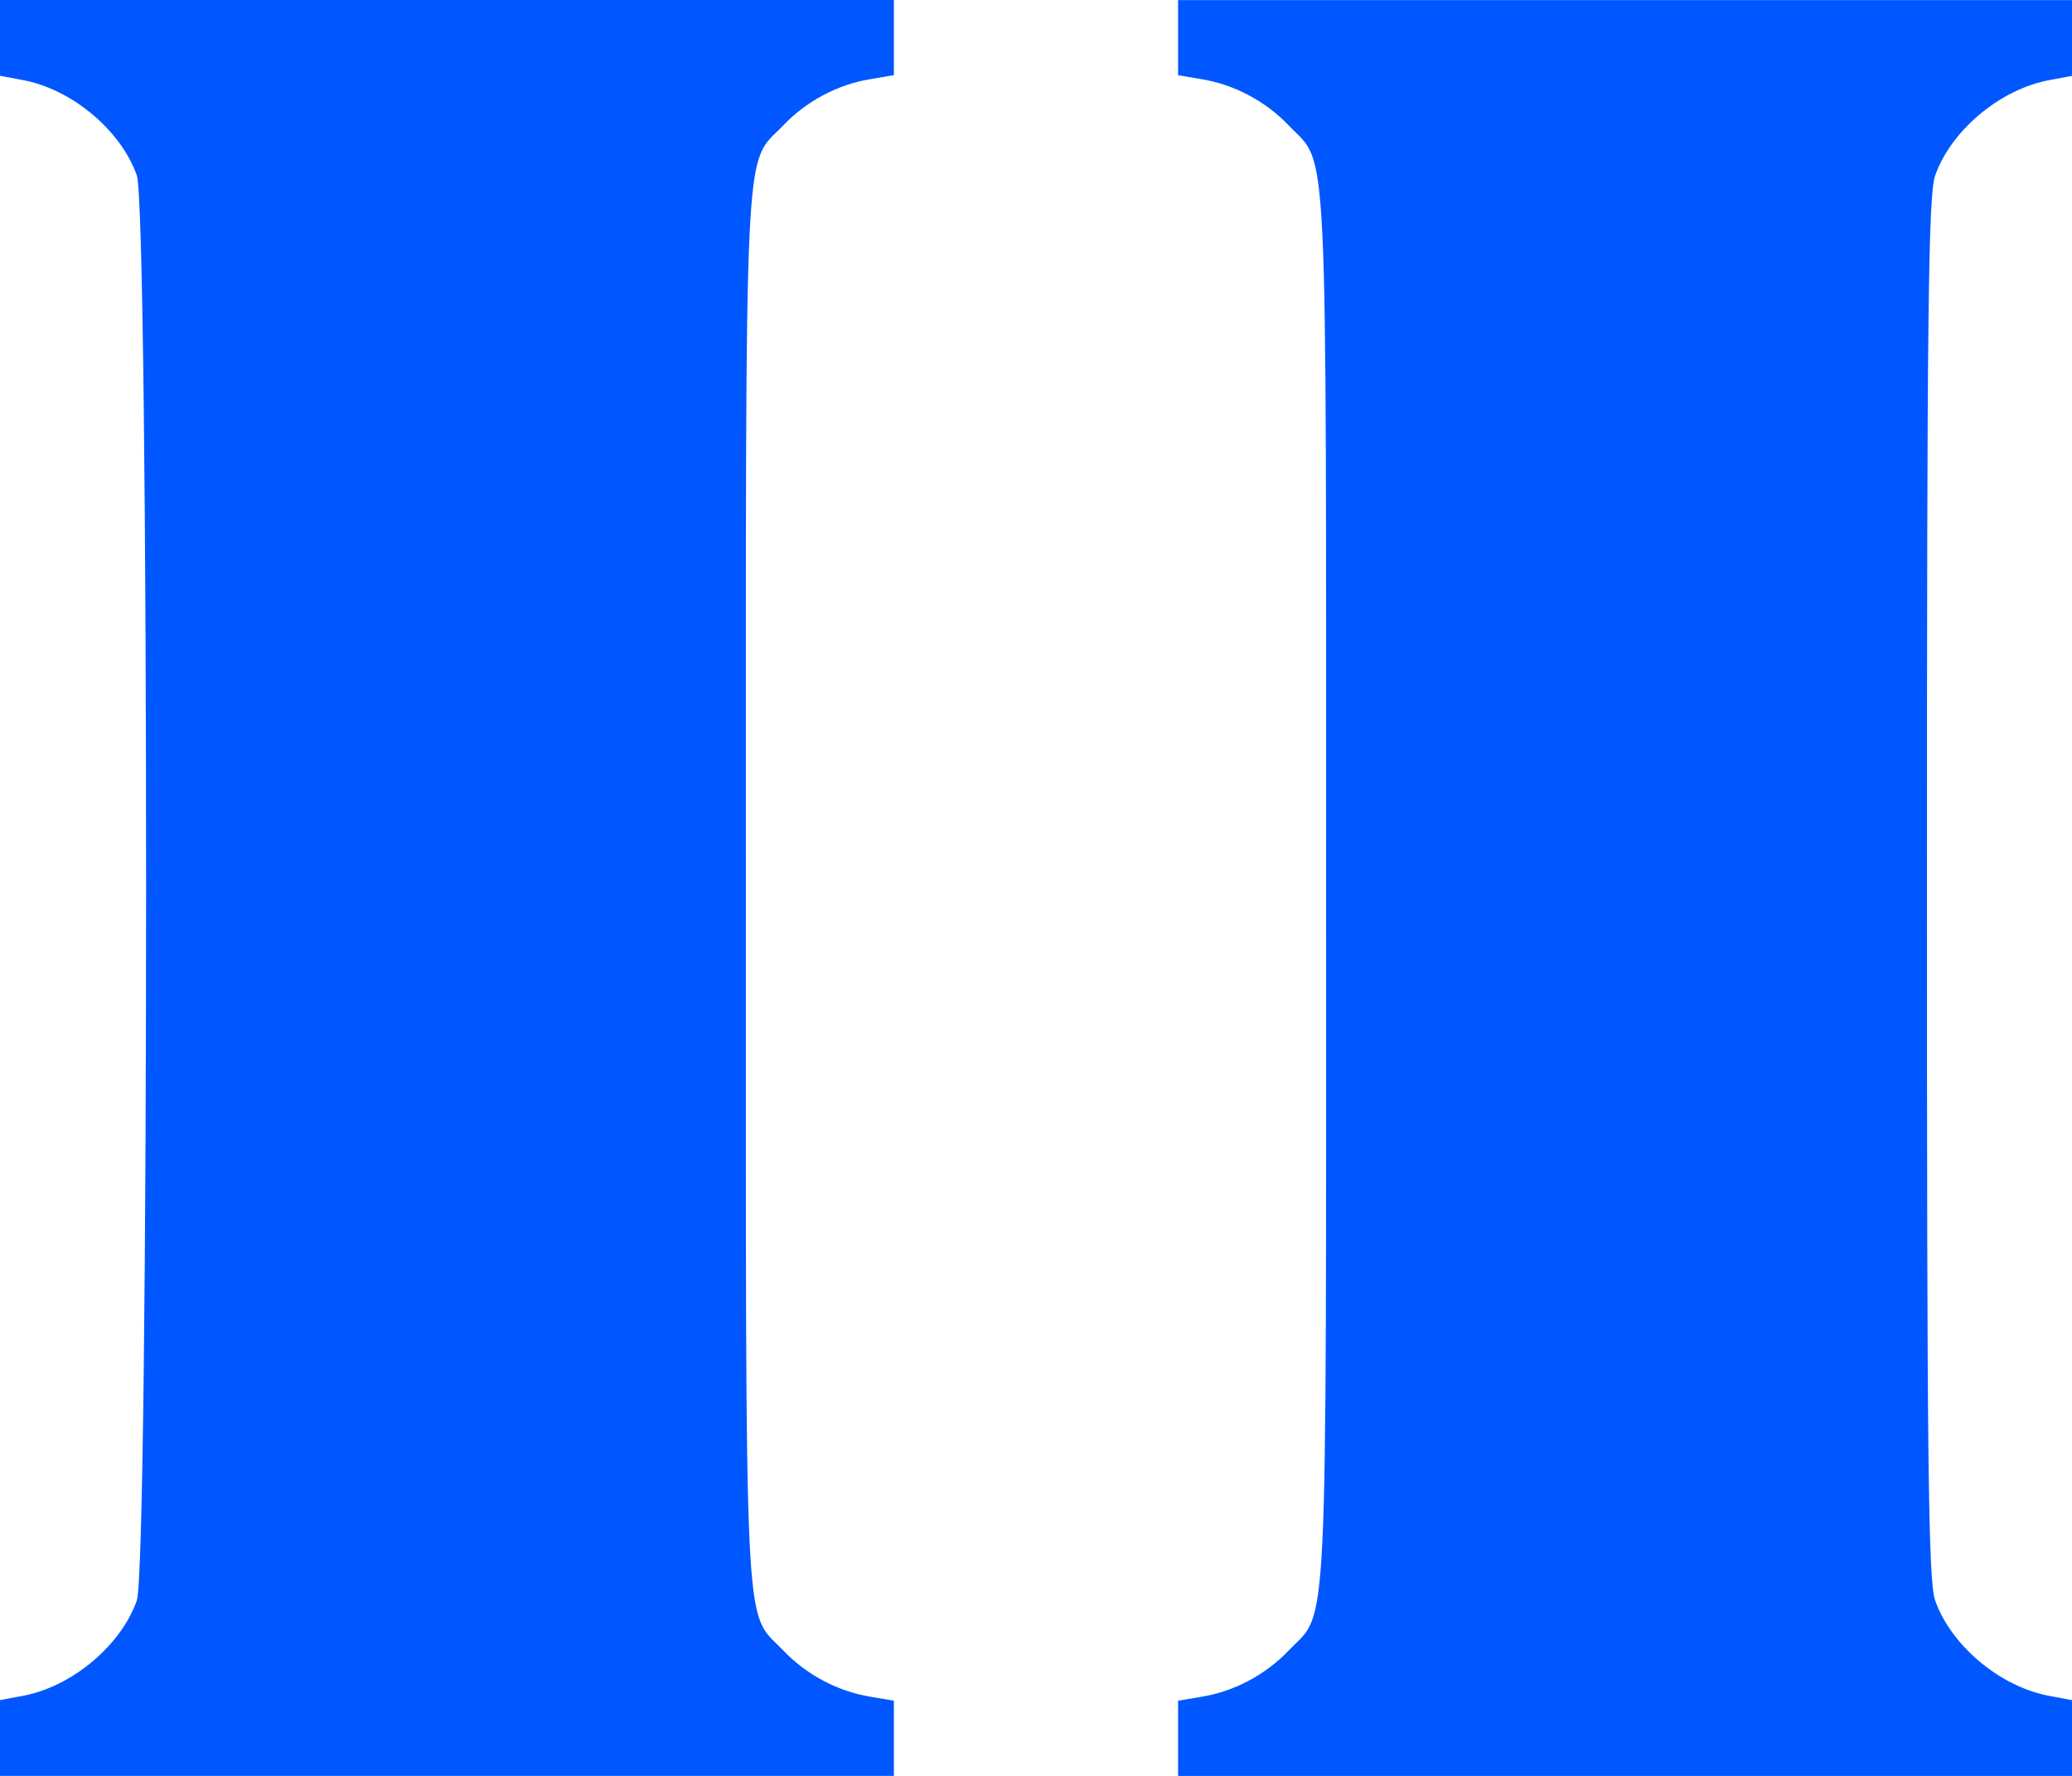
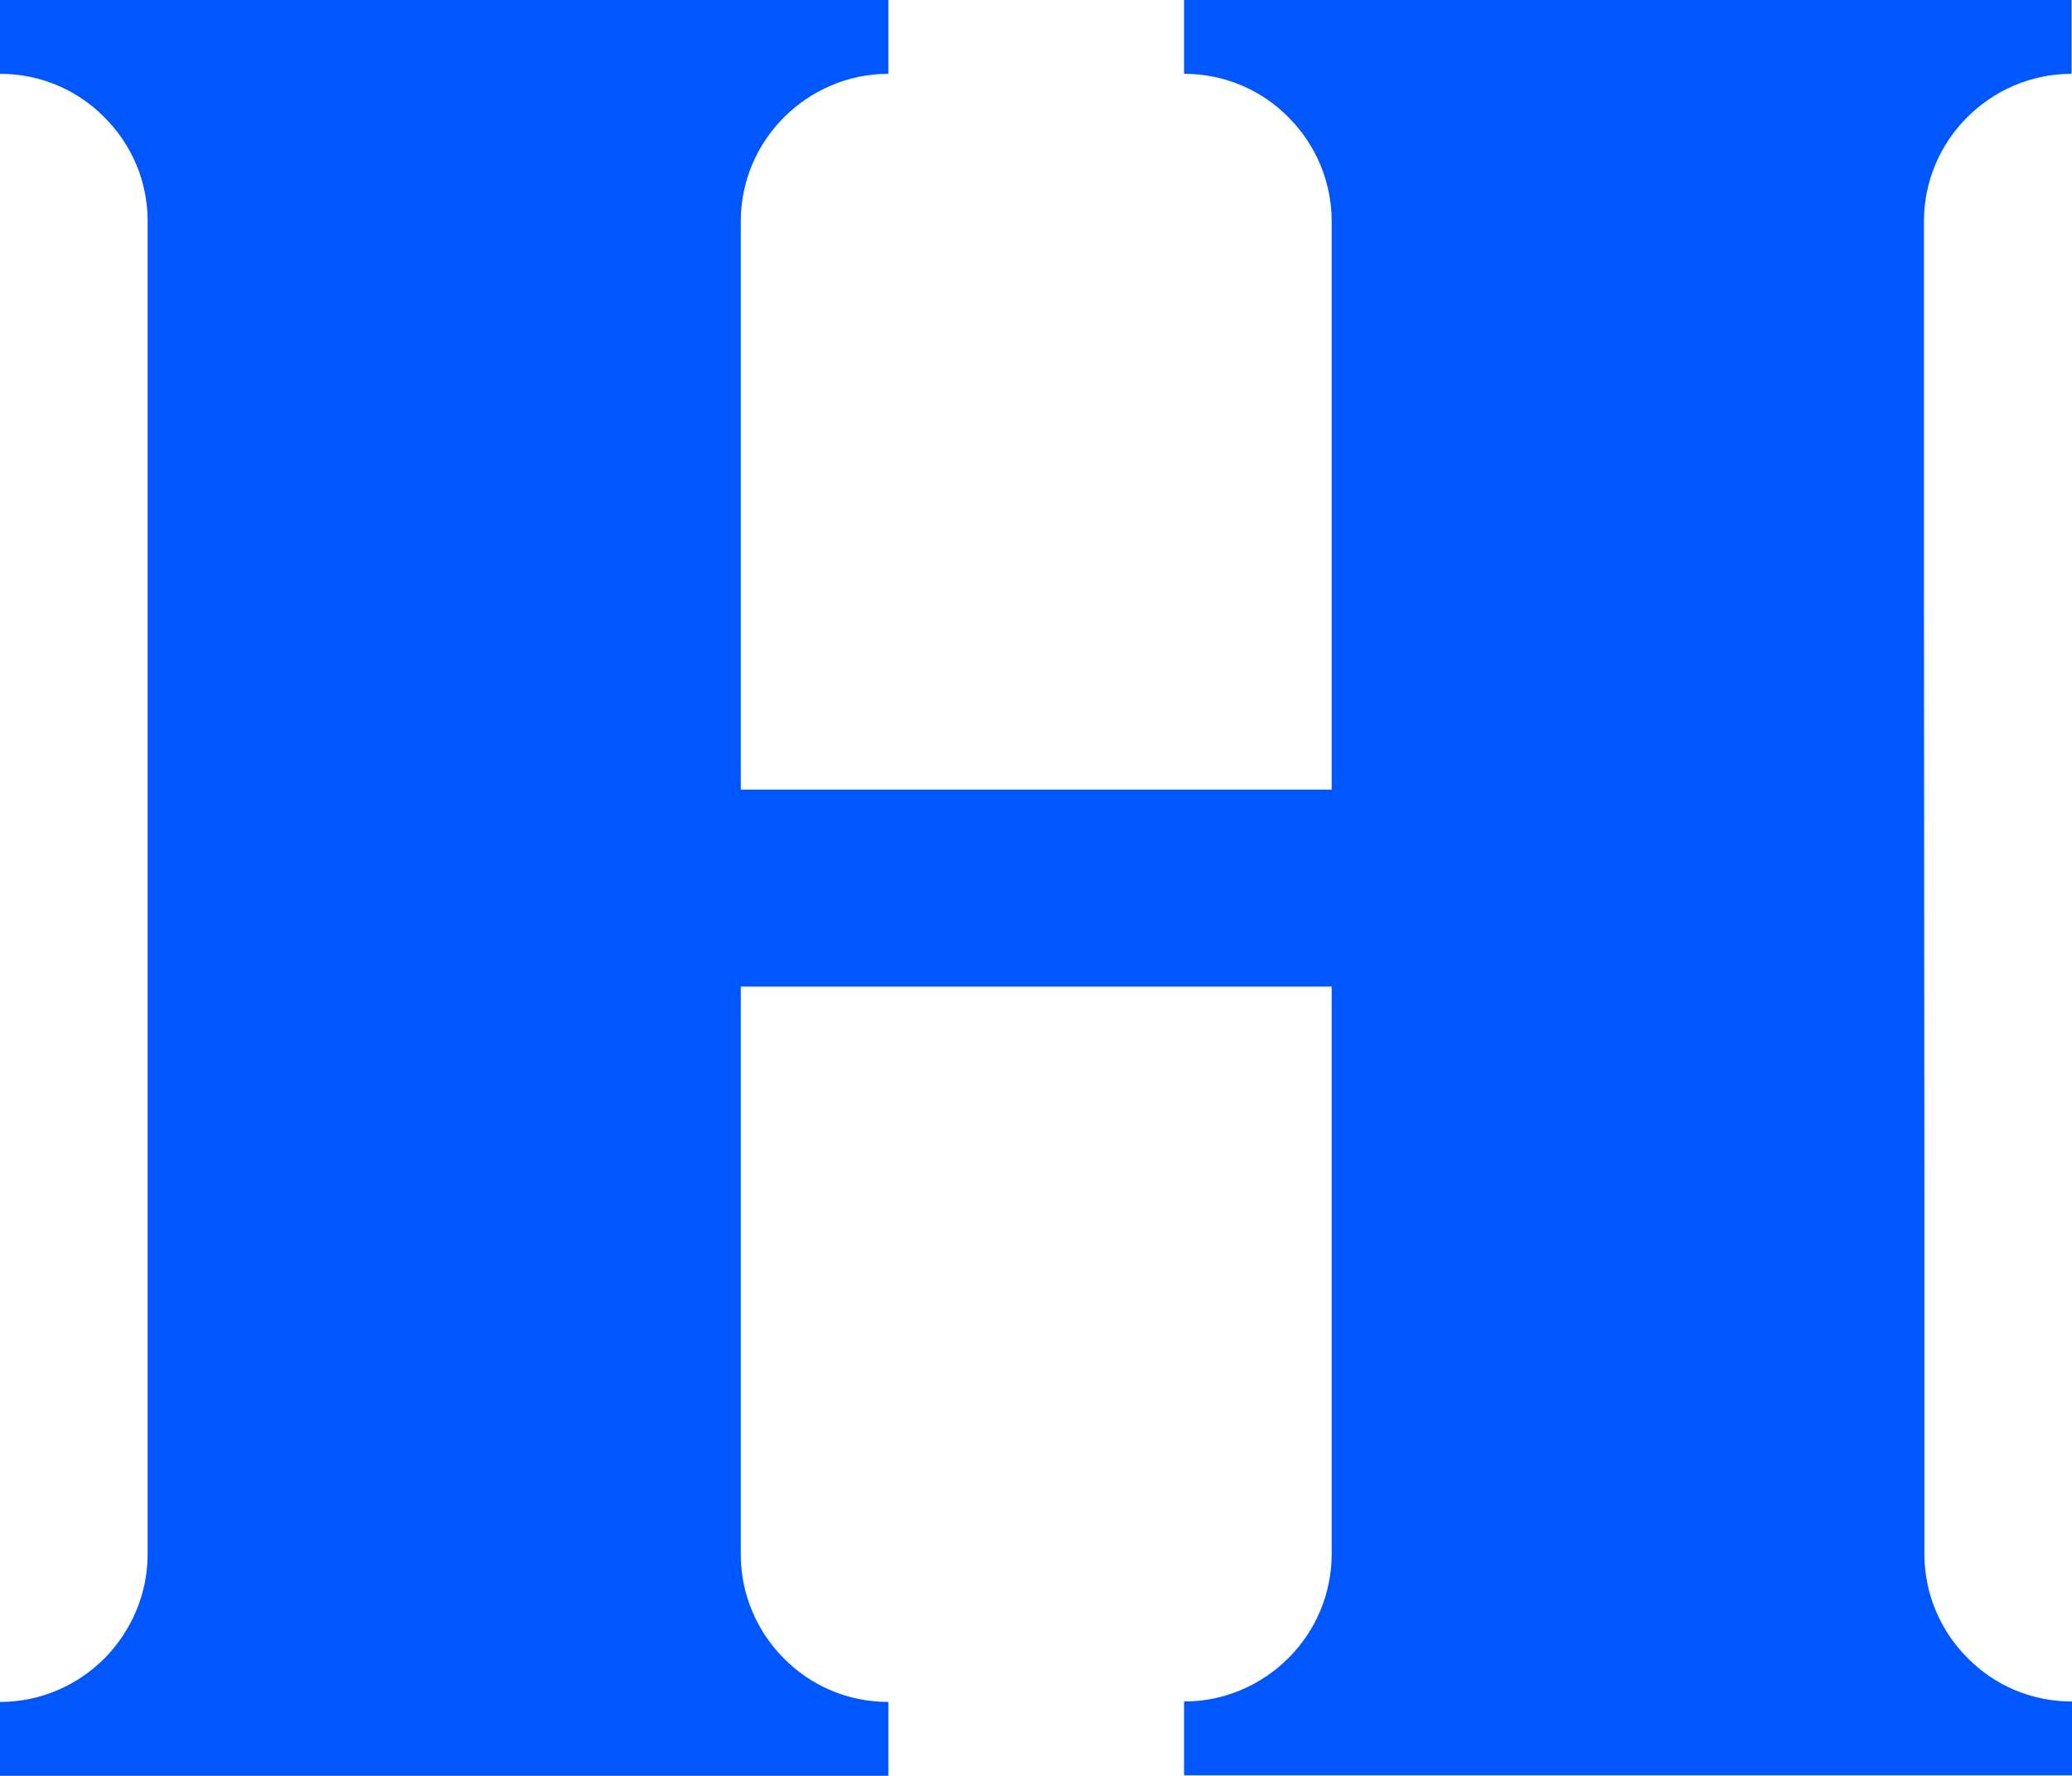
<svg xmlns="http://www.w3.org/2000/svg" version="1.1" id="Capa_1" x="0px" y="0px" viewBox="0 0 466 399.4" style="enable-background:new 0 0 466 399.4;" xml:space="preserve">
  <style type="text/css">
	.st0{fill:#0057FF;}
</style>
-   <g transform="translate(0,1080) scale(0.1,-0.1)">
-     <path class="st0" d="M0,10714.8v-85.2l49.3-9.3c111.8-20,222.3-113.2,258.3-214.4c28-77.2,28-3128.9,0-3206.1   c-35.9-101.2-146.5-194.4-258.3-214.4L0,6976.1v-85.2v-85.2h1005.2h1005.2v85.2v83.9l-54.6,9.3c-71.9,12-142.5,49.3-194.4,103.9   c-89.2,93.2-83.9-20-83.9,1714.9s-5.3,1621.7,83.9,1714.9c51.9,54.6,122.5,91.9,194.4,103.9l54.6,9.3v83.9v85.2H1005.2H0V10714.8z" />
-     <path class="st0" d="M2649.5,10714.8v-83.9l54.6-9.3c71.9-12,142.5-49.3,194.4-103.9c89.2-93.2,83.9,20,83.9-1714.9   s5.3-1621.7-83.9-1714.9c-51.9-54.6-122.5-91.9-194.4-103.9l-54.6-9.3v-83.9v-85.2h1005.2H4660v85.2v85.2l-49.3,9.3   c-111.8,20-222.3,113.2-258.3,214.4c-16,42.6-18.6,323.5-18.6,1603s2.7,1560.4,18.6,1603c35.9,101.2,146.5,194.4,258.3,214.4   l49.3,9.3v85.2v85.2H3654.8H2649.5V10714.8z" />
+   <g>
+     <path class="st0" d="M166.4,0H33.3H0v16.6c9.2,0,17.5,3.7,23.5,9.8c6,6,9.7,14.2,9.7,23.3v83.4v133.1v83.4c0,9.1-3.8,17.4-9.7,23.4   c-6,6-14.3,9.8-23.5,9.8v16.6h33.3l0,0h66.6h66.6l0,0h33.3v-16.6c-9.2,0-17.5-3.7-23.5-9.8c-6-6-9.7-14.3-9.7-23.4v-83.3V133.2   V49.8c0-9.1,3.7-17.4,9.7-23.4s14.3-9.8,23.5-9.8V0H166.4z" />
+     <path class="st0" d="M432.7,133.2V49.8c0-9.1,3.7-17.4,9.7-23.4s14.3-9.8,23.5-9.8V0h-33.3h-133h-33.3v16.6   c9.2,0,17.5,3.7,23.5,9.8c6,6,9.7,14.3,9.7,23.4v83.3v133.1v83.3c0,9.1-3.7,17.4-9.7,23.4s-14.3,9.8-23.5,9.8v16.6h33.3l0,0h66.6   h66.6l0,0H466v-16.6c-9.2,0-17.5-3.7-23.5-9.8c-6-6-9.7-14.3-9.7-23.4v-83.3L432.7,133.2L432.7,133.2z" />
+     <rect x="118.8" y="177.6" class="st0" width="197.5" height="44.3" />
  </g>
</svg>
